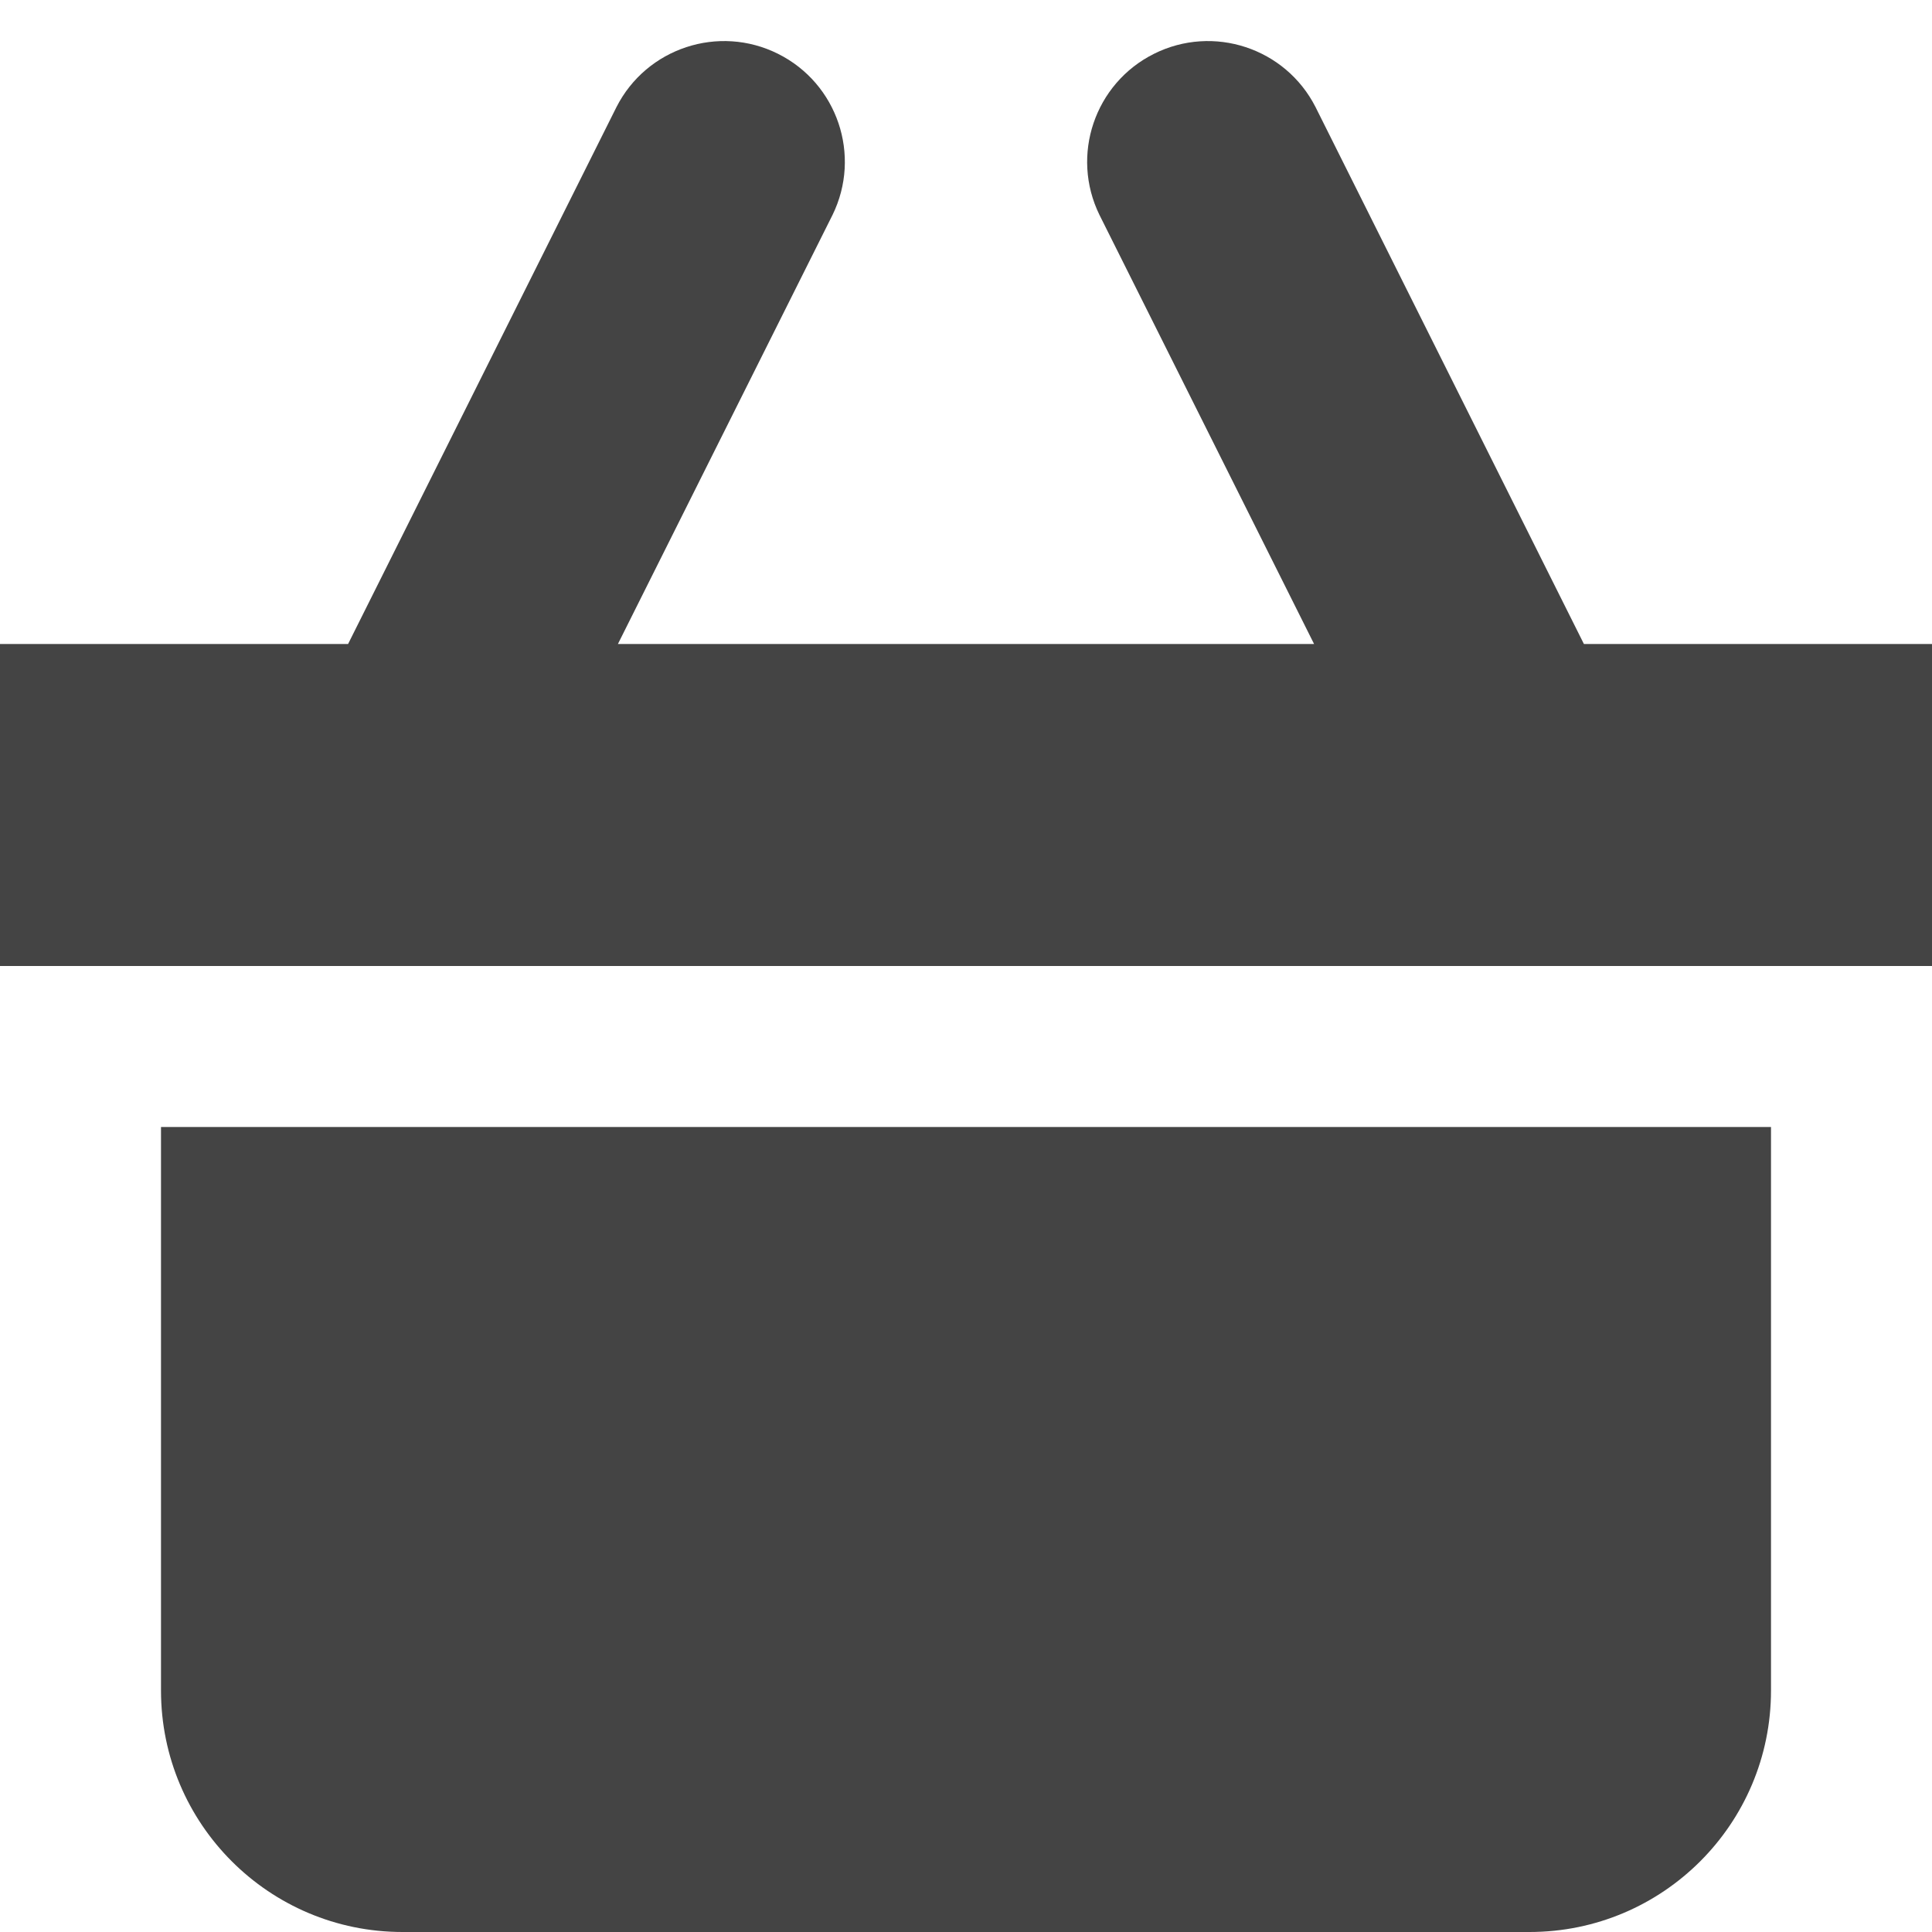
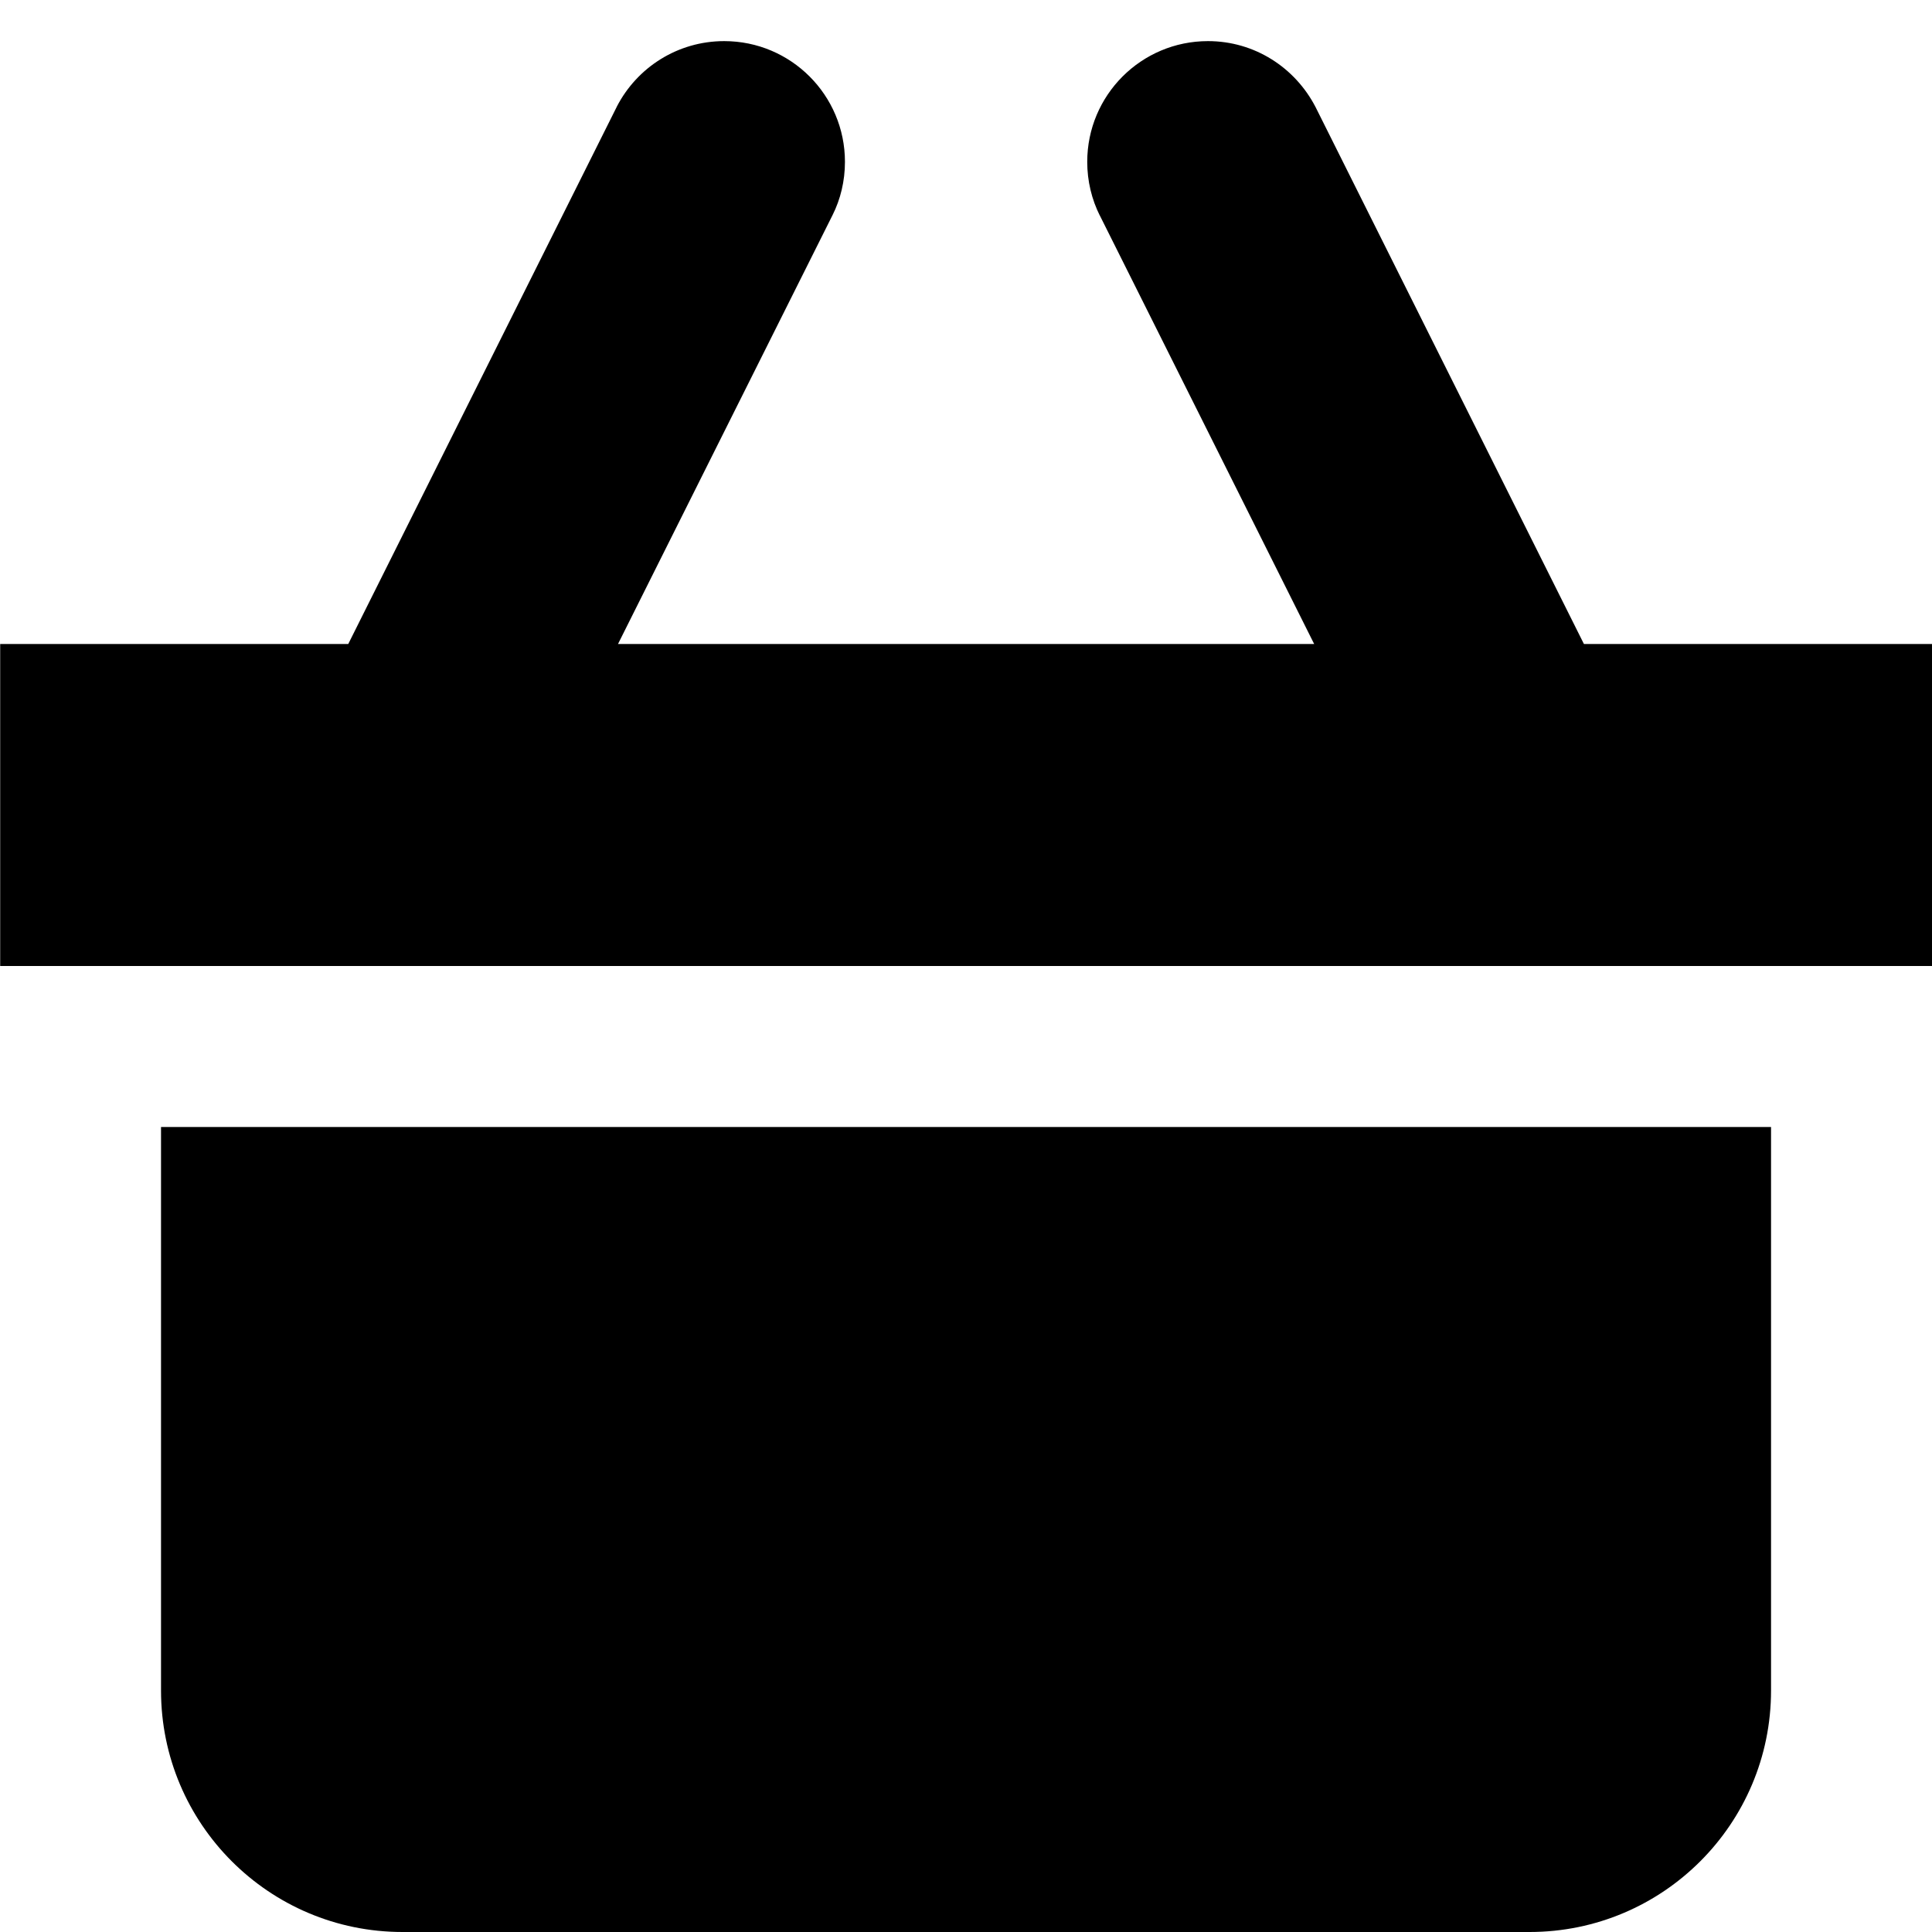
- <svg xmlns="http://www.w3.org/2000/svg" x="0px" y="0px" viewBox="0 0 12 12" width="12" height="12">
-   <g class="nc-icon-wrapper" fill="#444444">
-     <path d="M1,10.5A1.5,1.5,0,0,0,2.5,12h7A1.5,1.5,0,0,0,11,10.5V7H1Z" fill="#444444" />
-     <path d="M9.838,4,8.171.665a.75.75,0,0,0-1.342.67L8.162,4H3.838L5.171,1.335A.75.75,0,0,0,3.829.665L2.162,4H0V6H12V4Z" fill="#444444" data-color="color-2" />
-   </g>
+ <svg xmlns="http://www.w3.org/2000/svg" version="1.1" width="32" height="32" viewBox="0 0 32 32">
+   <path d="M2.667 28c0 2.209 1.791 4 4 4v0h18.667c2.209 0 4-1.791 4-4v0-9.333h-26.667z" />
+   <path d="M26.235 10.667l-4.445-8.893c-0.338-0.654-1.009-1.093-1.782-1.093-1.105 0-2 0.895-2 2 0 0.32 0.075 0.623 0.209 0.891l-0.005-0.012 3.555 7.107h-11.531l3.555-7.107c0.129-0.257 0.204-0.559 0.204-0.879 0-1.105-0.895-2-2-2-0.774 0-1.444 0.439-1.777 1.082l-0.005 0.011-4.445 8.893h-5.765v5.333h32v-5.333z" />
</svg>
